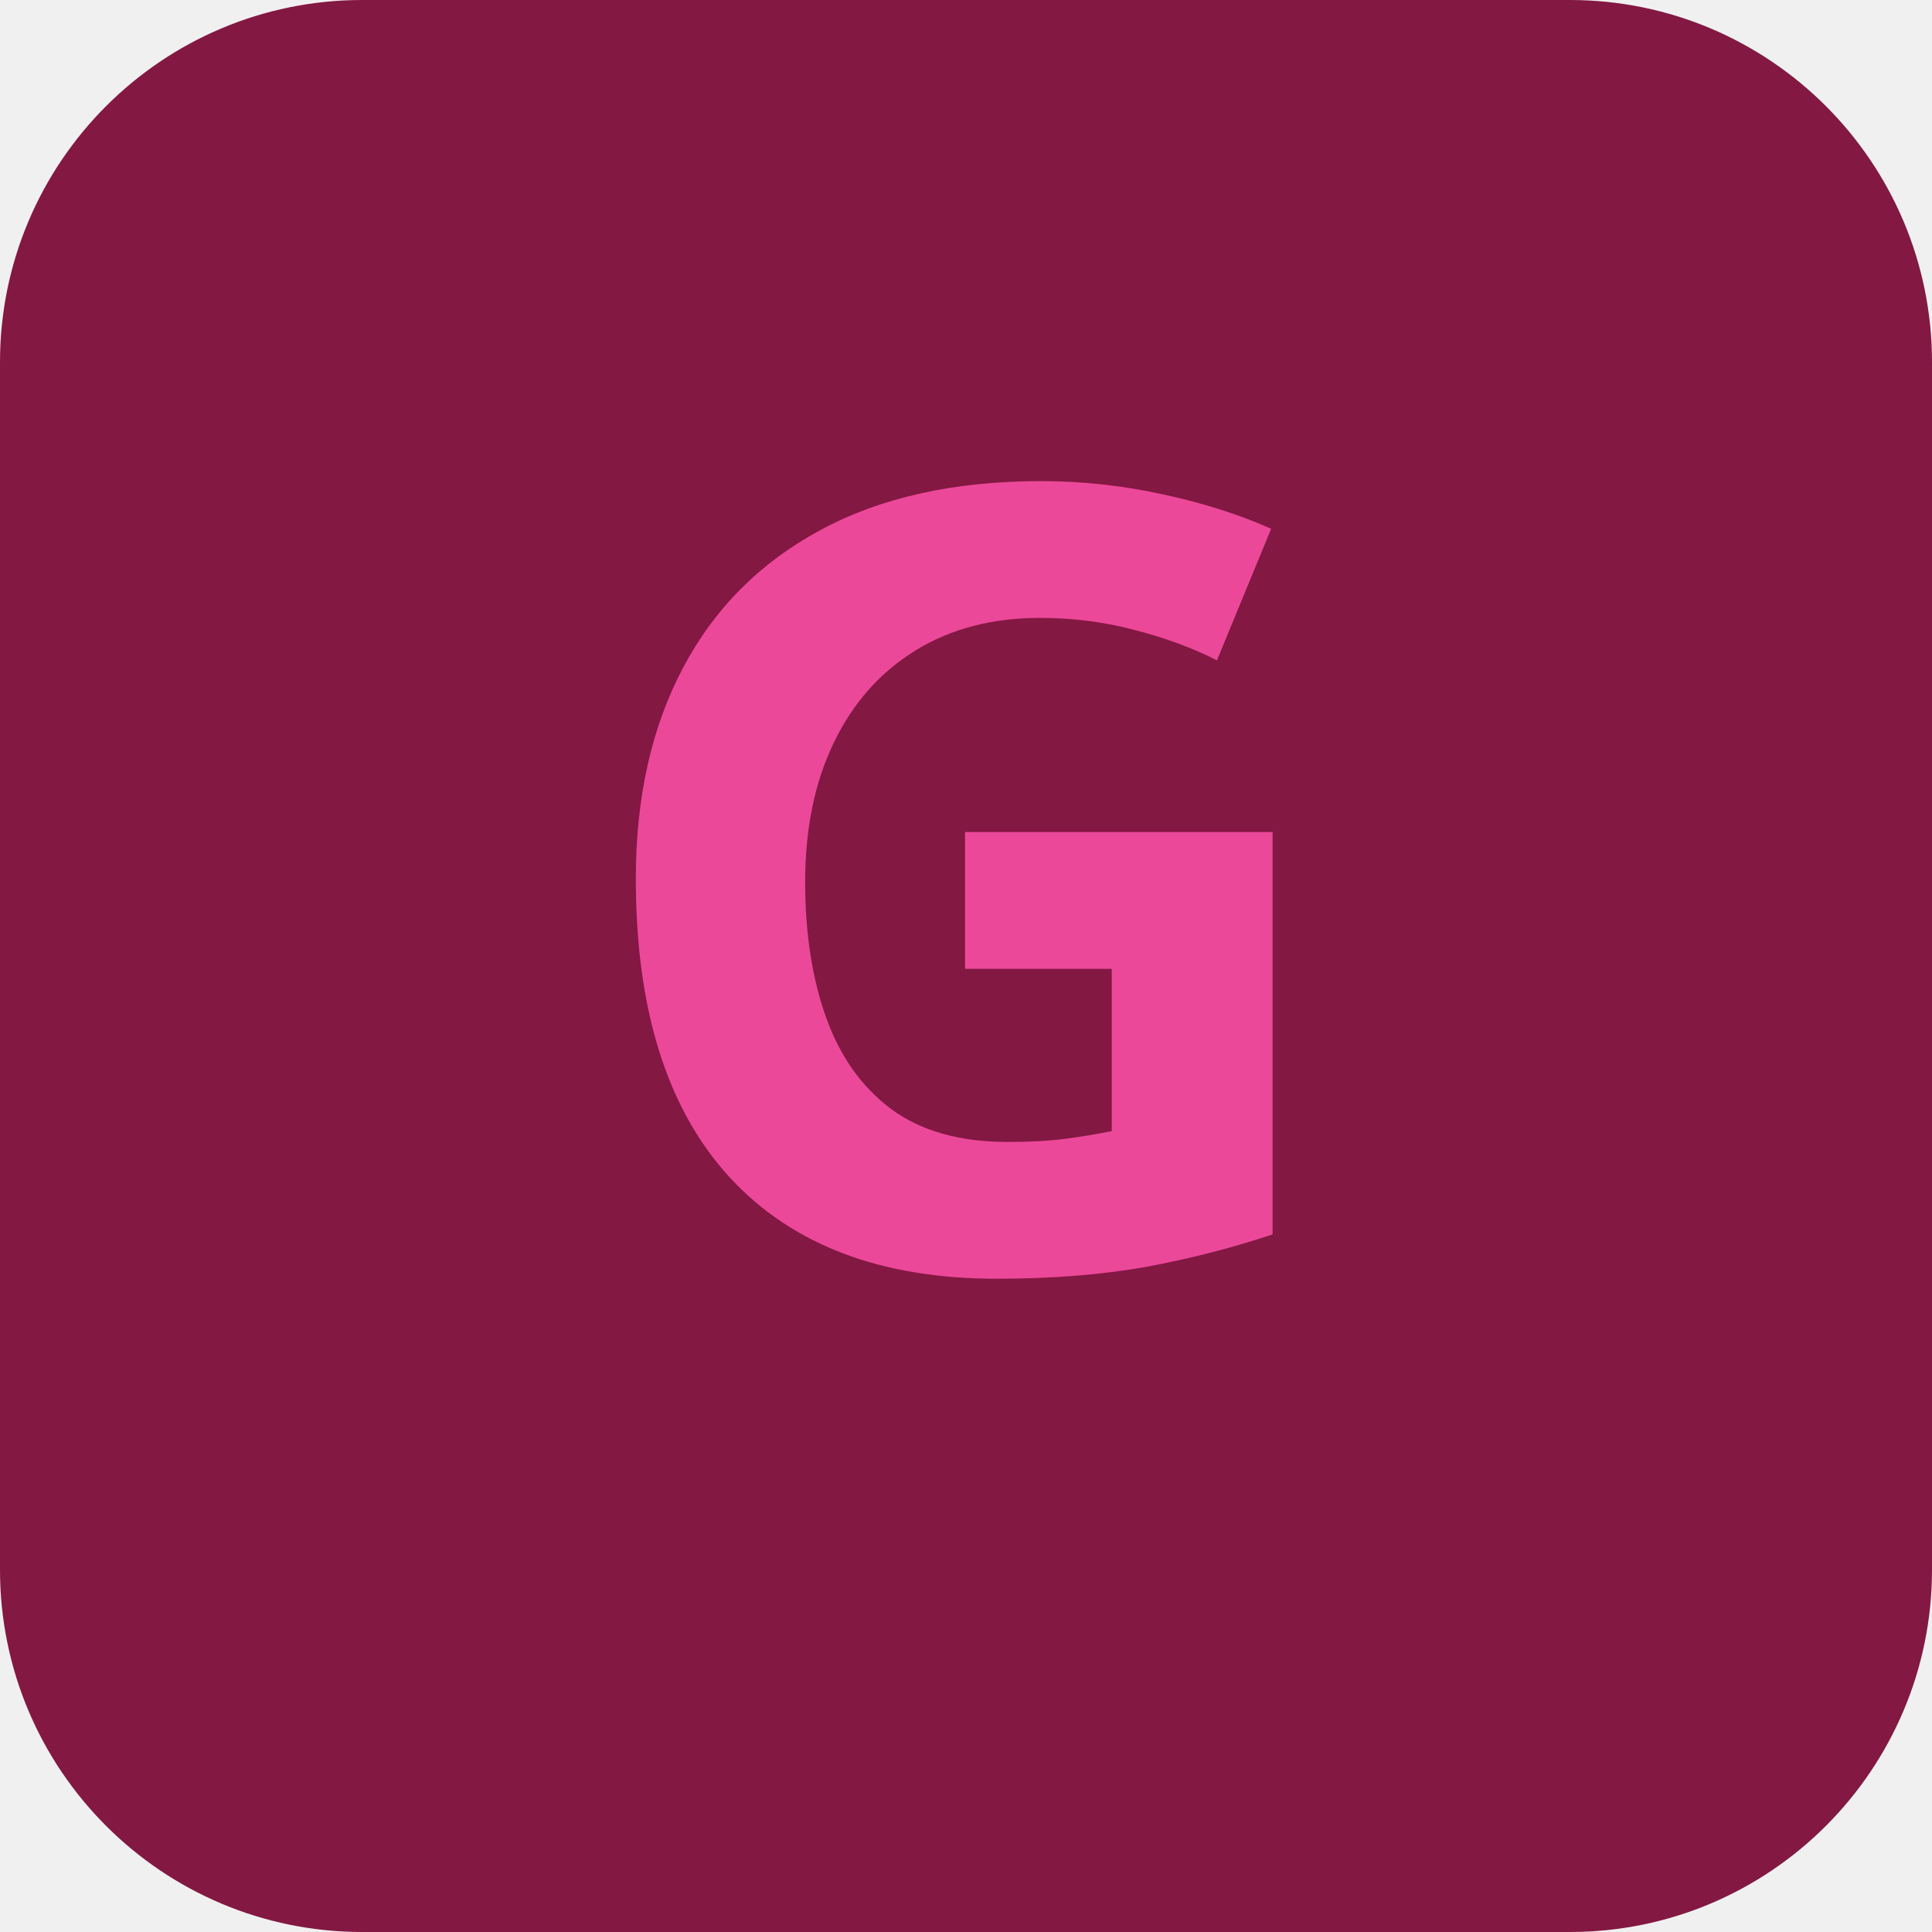
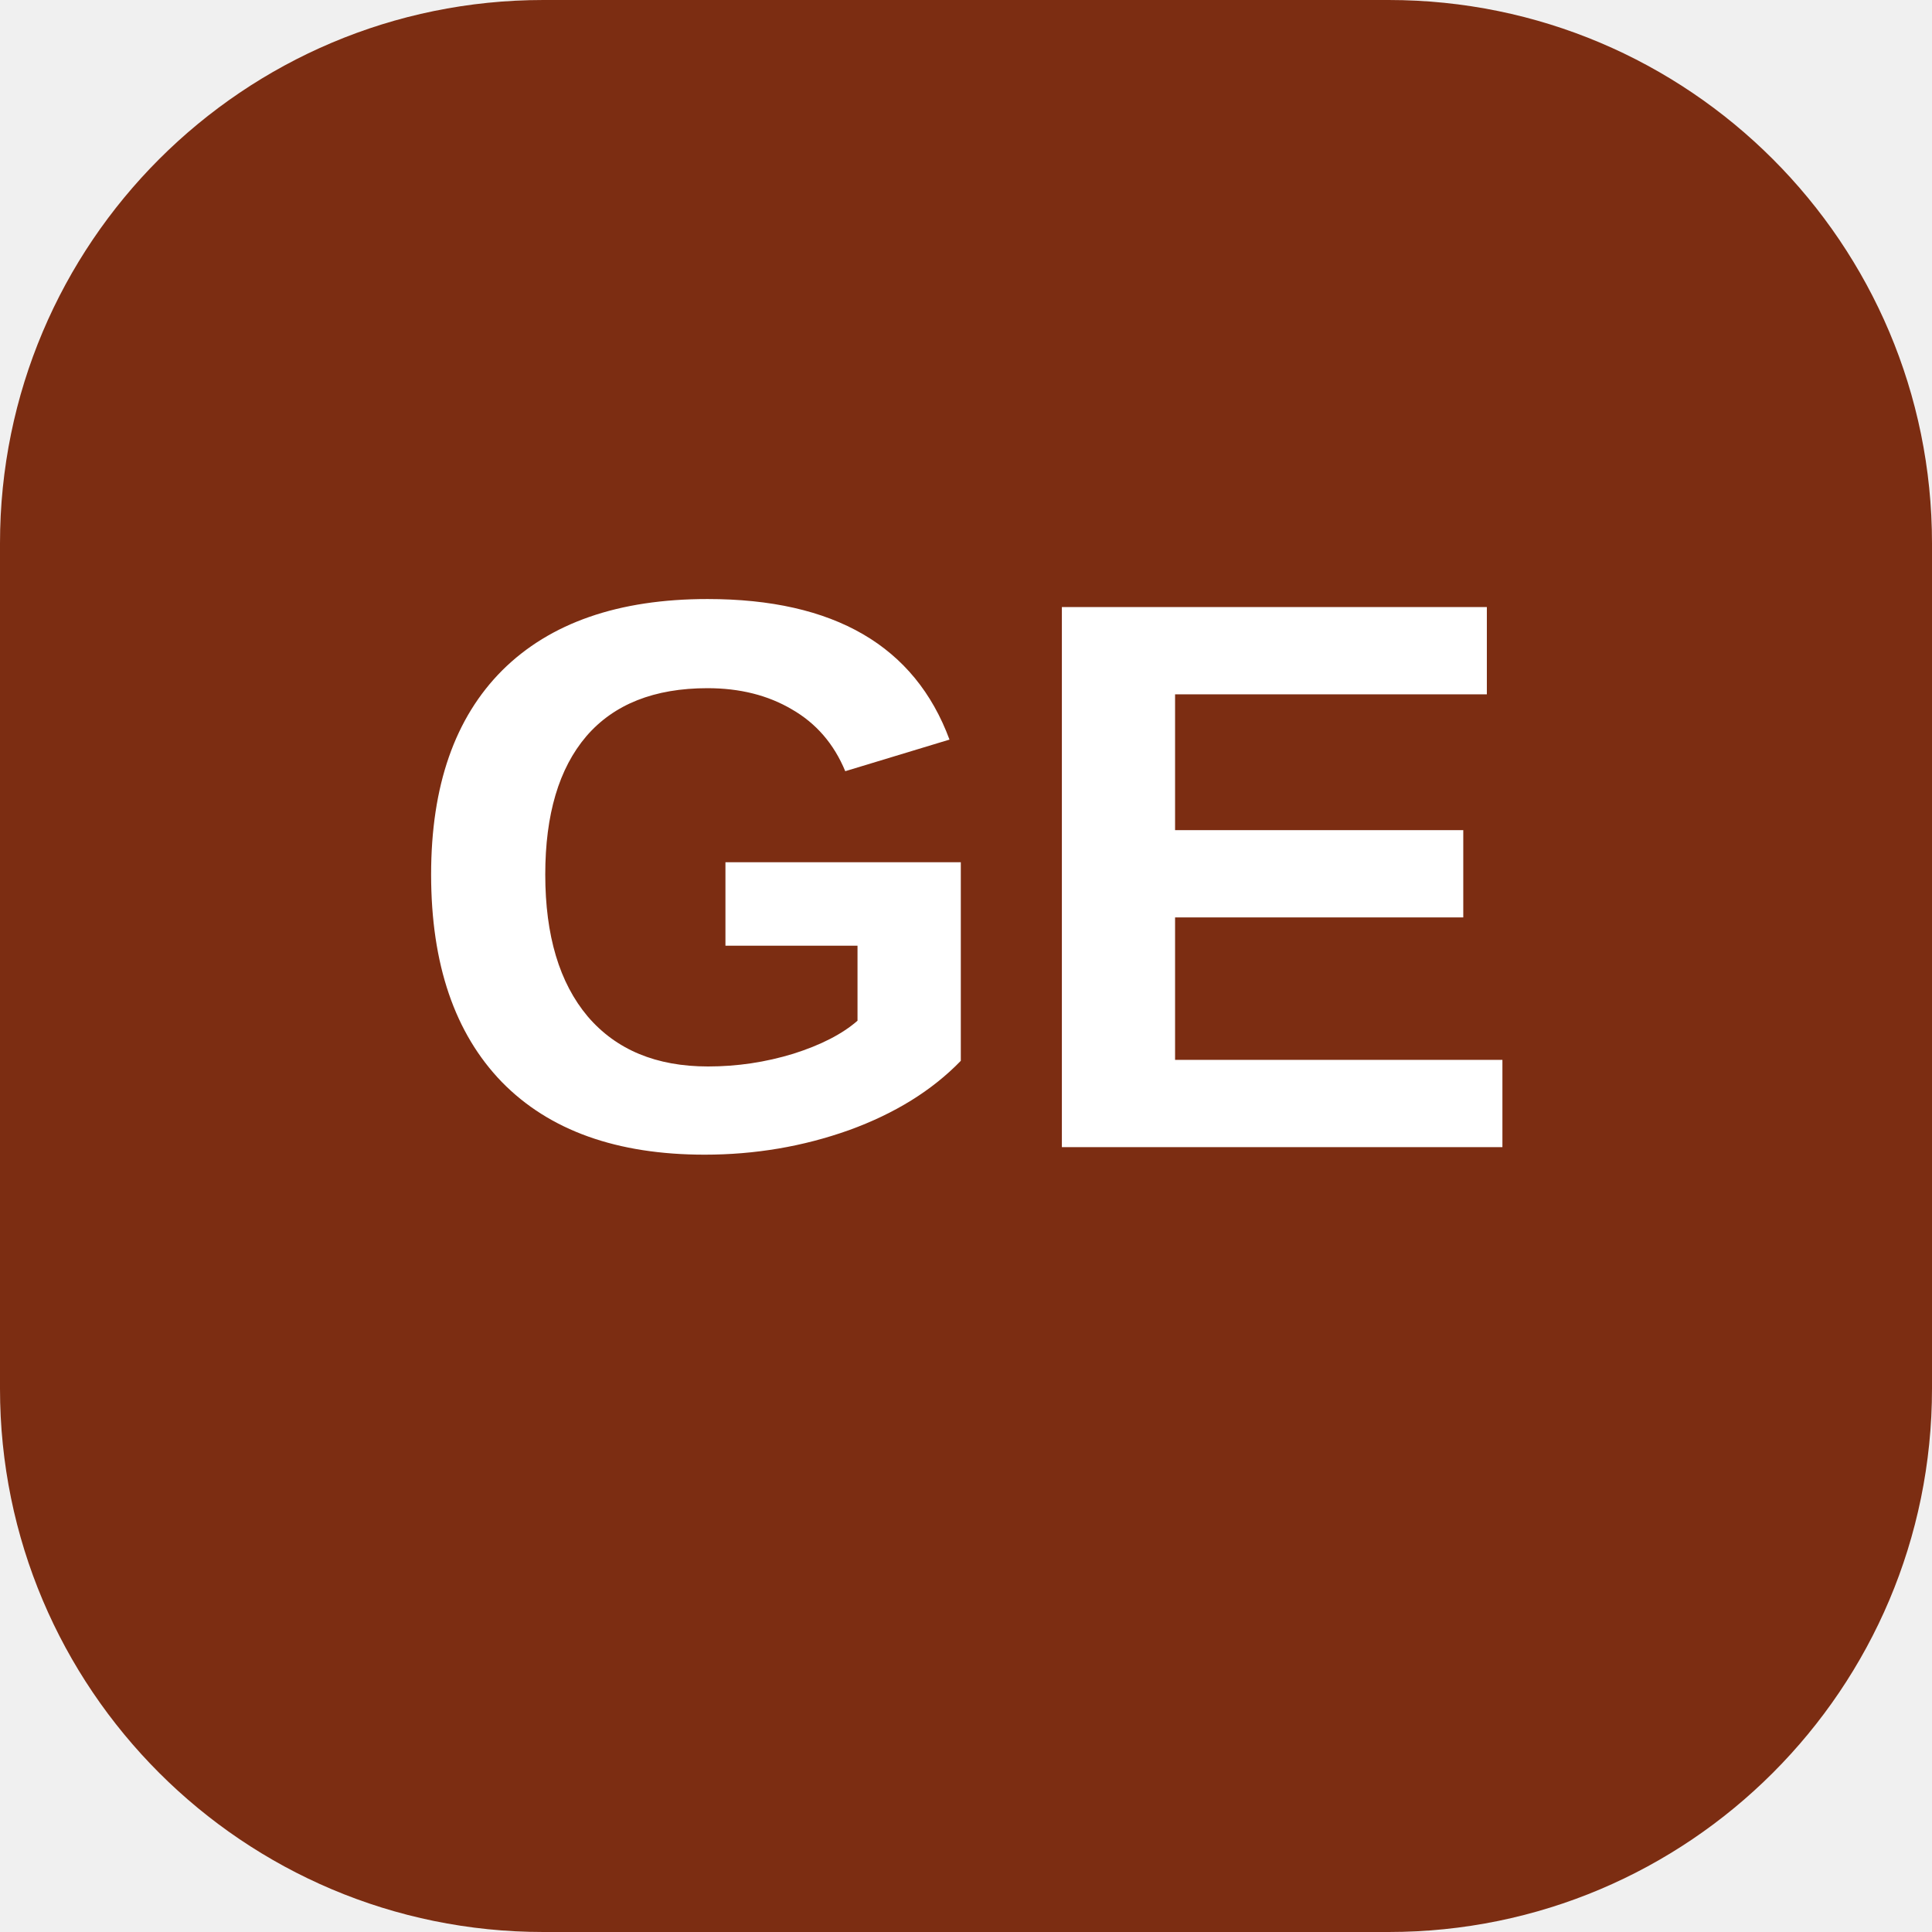
- <svg xmlns="http://www.w3.org/2000/svg" viewBox="0 0 64 64">
-   <rect width="64" height="64" rx="12" fill="#831843" />
-   <text x="32" y="42" font-family="system-ui,sans-serif" font-size="36" font-weight="700" text-anchor="middle" fill="#EC4899">G</text>
+ <svg xmlns="http://www.w3.org/2000/svg" viewBox="0 0 64 64" width="64" height="64">
+   <rect width="64" height="64" rx="18" fill="#7C2D12" />
+   <text x="32" y="38" font-family="Arial,Helvetica,sans-serif" font-size="26" font-weight="900" text-anchor="middle" fill="#FFFFFF">GE</text>
</svg>
